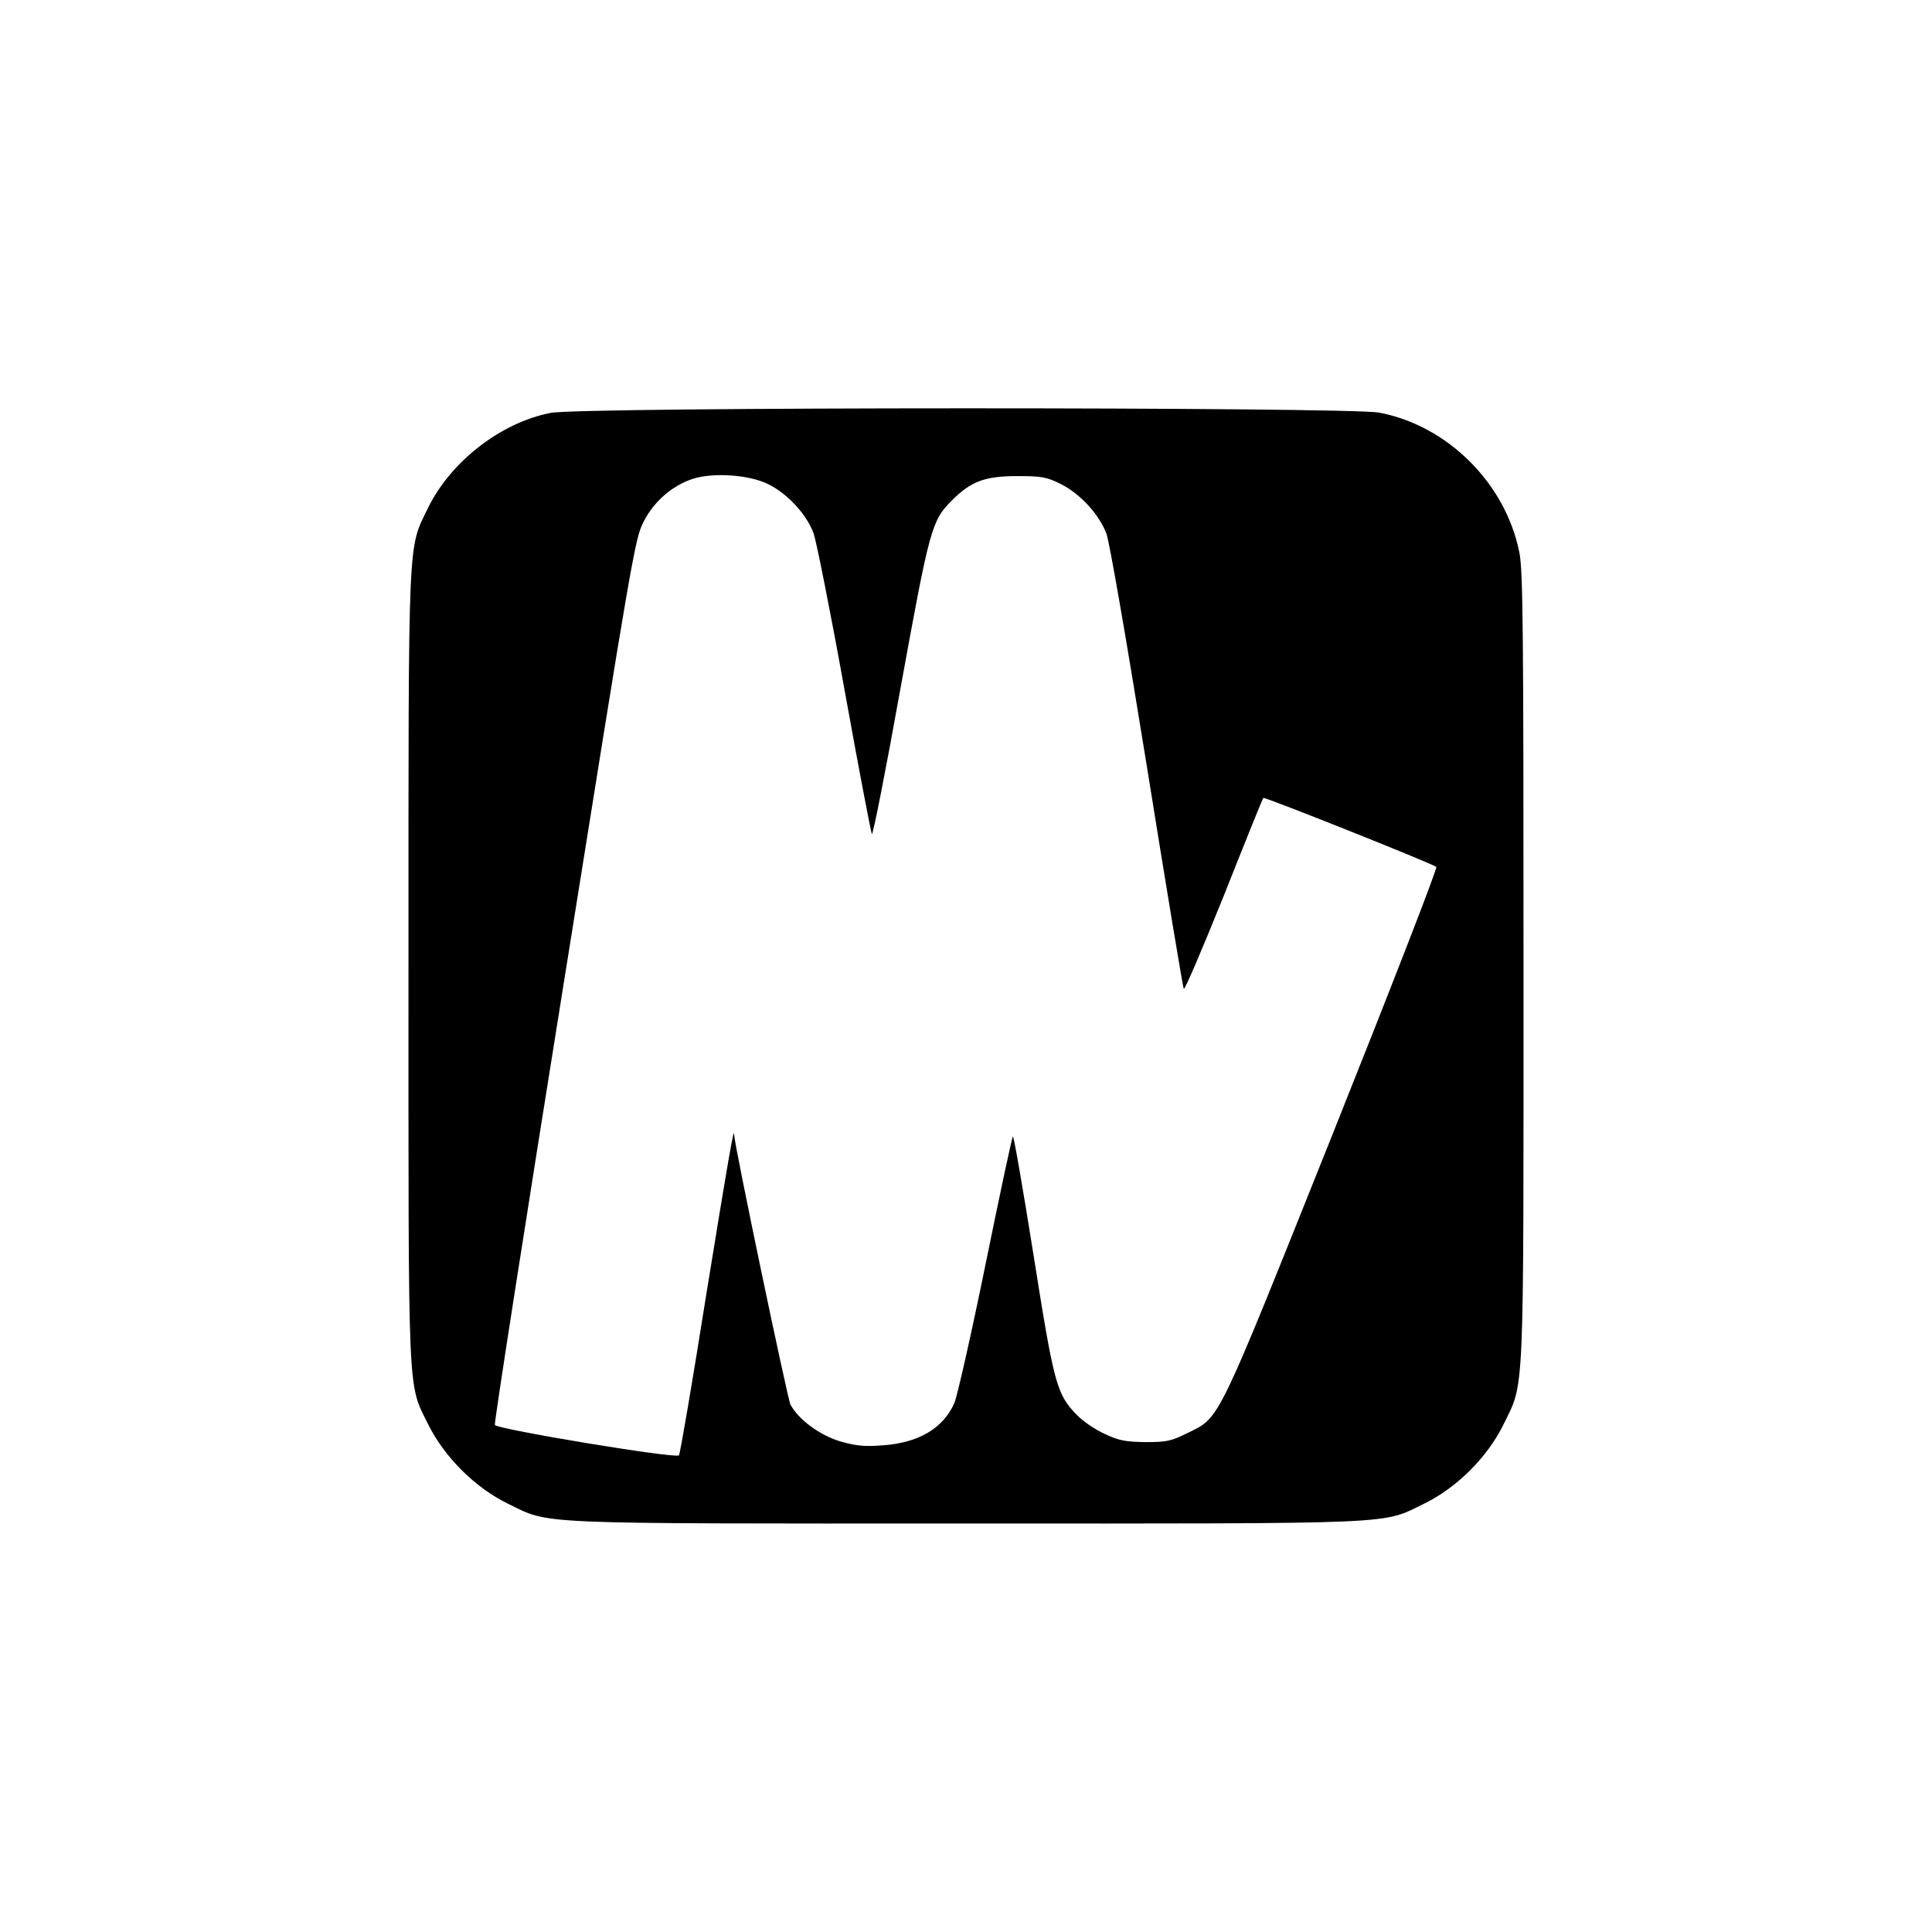
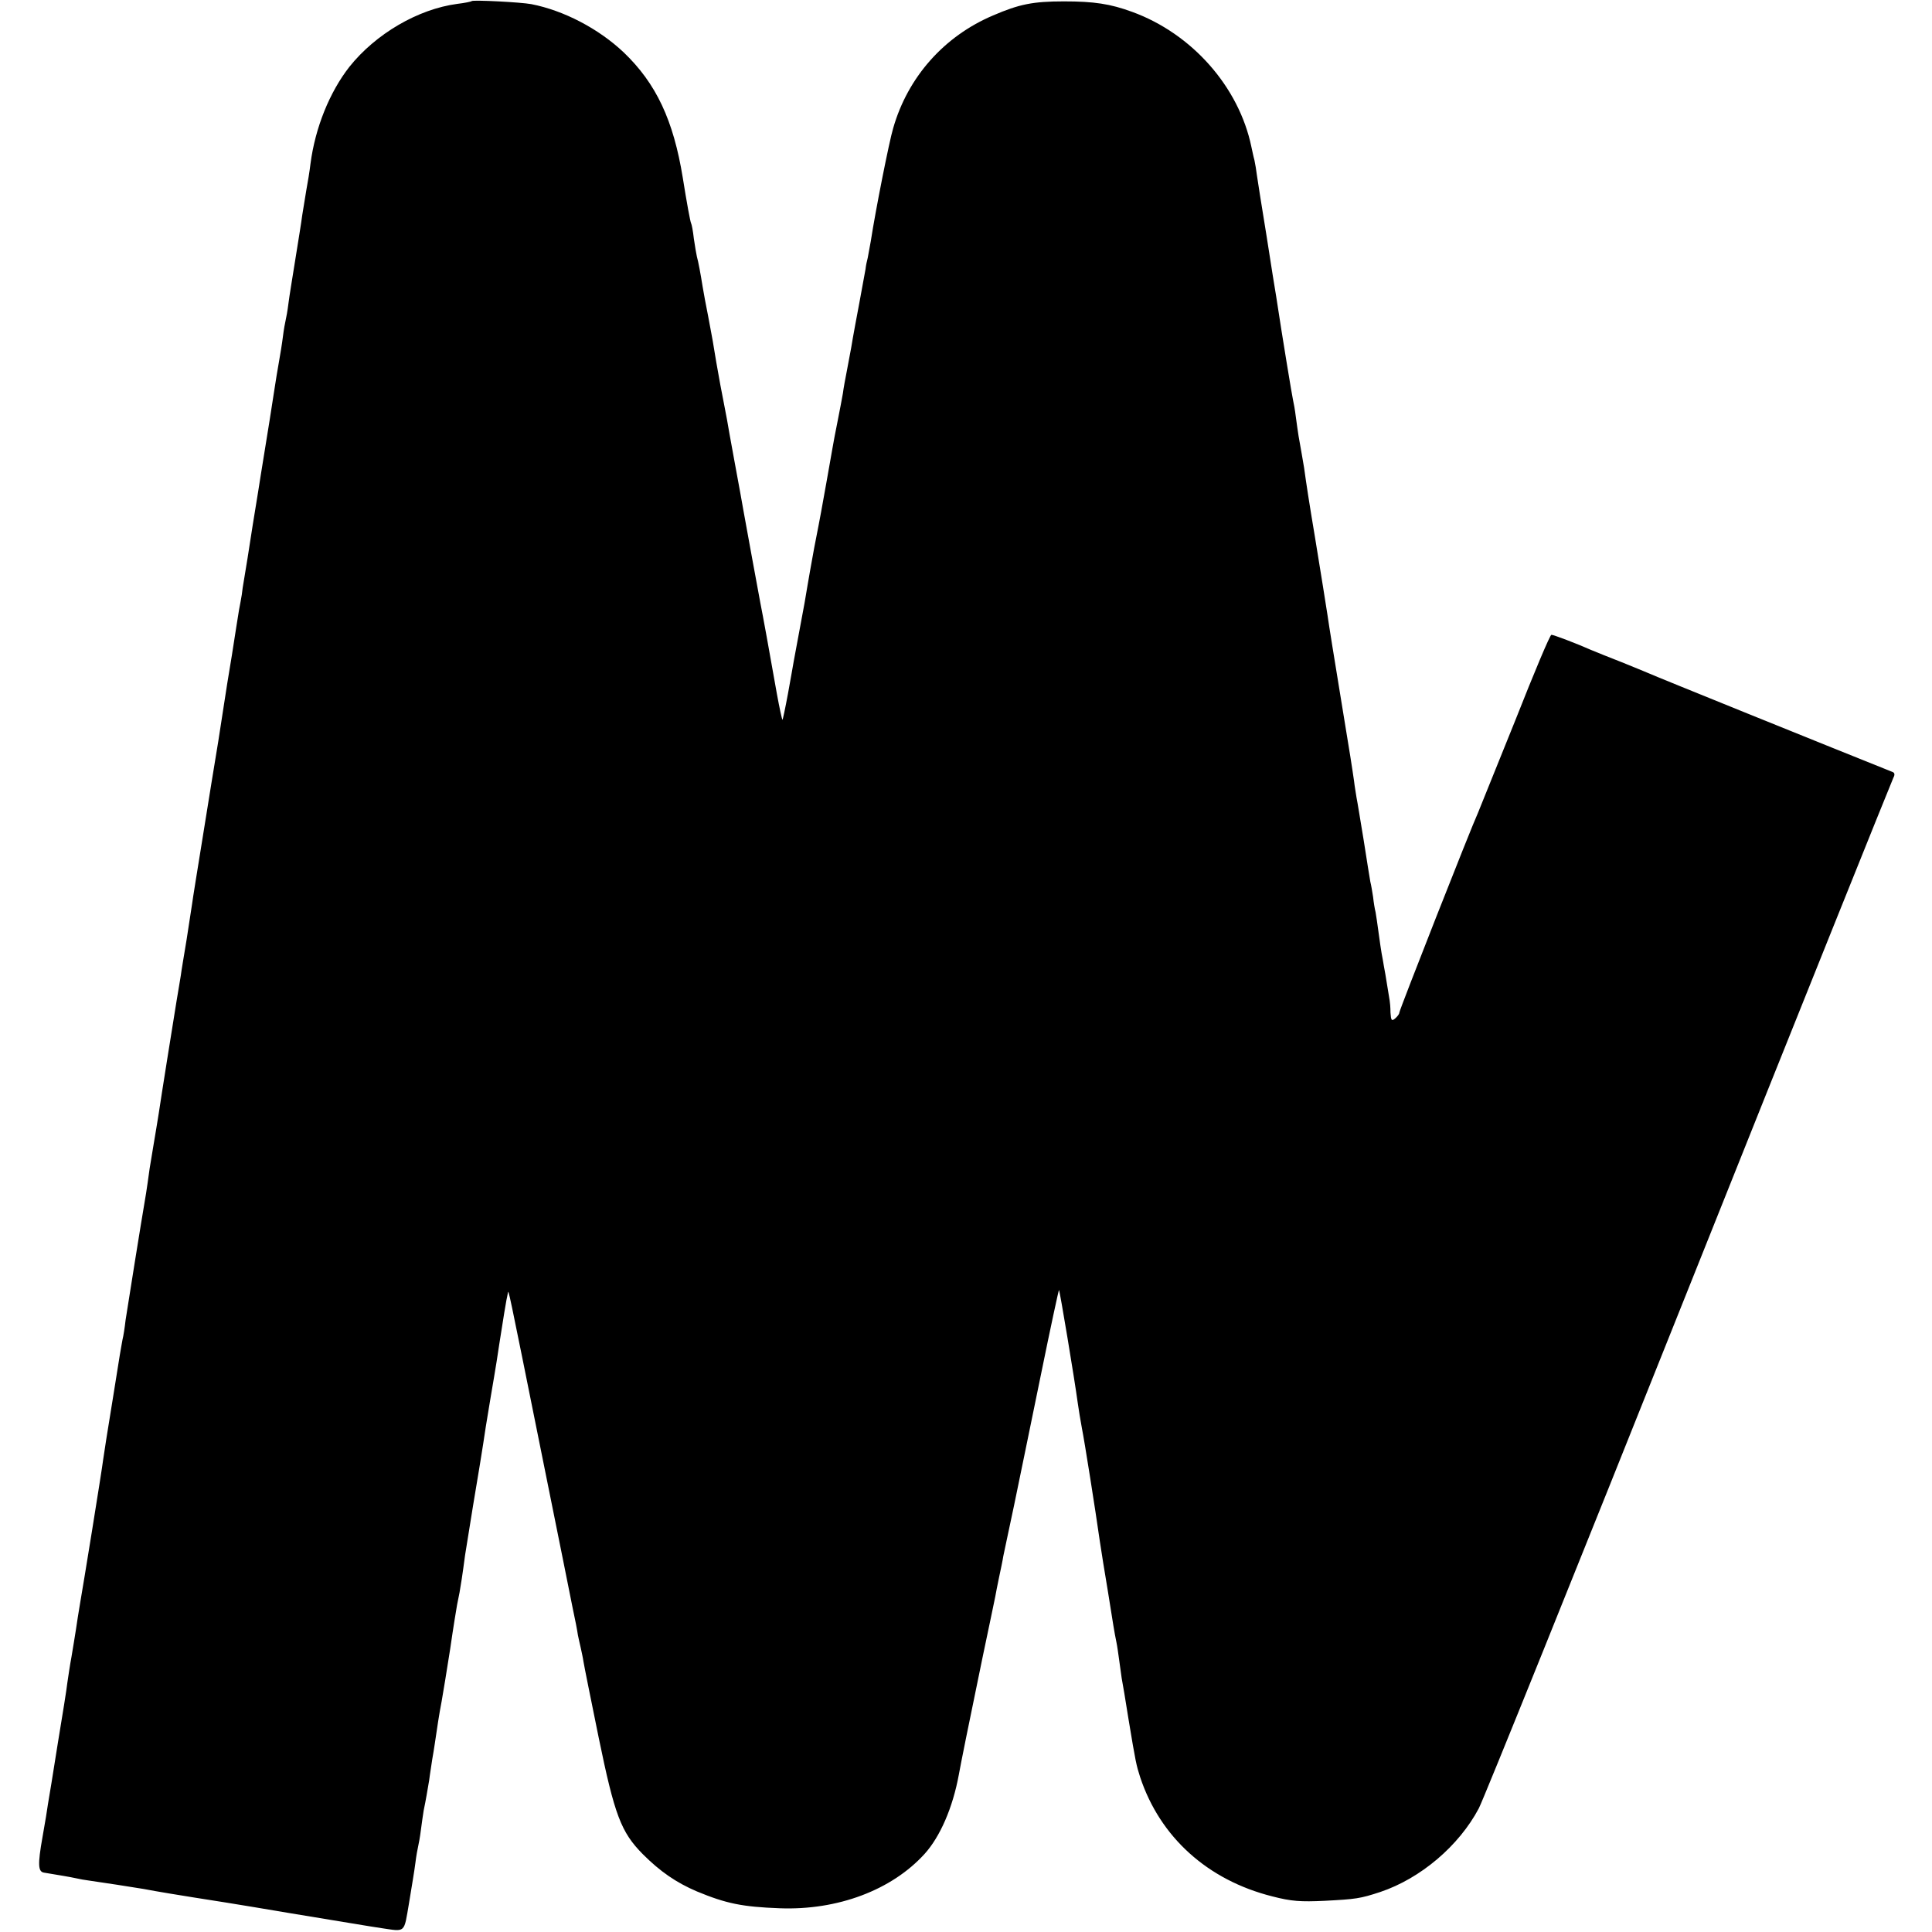
<svg xmlns="http://www.w3.org/2000/svg" version="1.0" width="700pt" height="700pt" viewBox="0 0 700 700" preserveAspectRatio="xMidYMid meet">
  <g transform="translate(0,700) scale(0.1,-0.1)" fill="#000000" stroke="none">
-     <path d="M1995 5504 c-180 -35 -362 -176 -444 -344 -74 -153 -71 -72 -71 -1660 0 -1589 -4 -1508 71 -1660 59 -119 170 -230 289 -288 156 -76 69 -72 1660 -72 1591 0 1504 -4 1660 72 119 58 230 169 288 288 76 156 72 69 72 1660 0 1236 -2 1431 -15 1498 -50 251 -260 460 -508 507 -113 21 -2894 21 -3002 -1z m788 -258 c70 -34 140 -110 165 -179 10 -29 61 -284 112 -567 51 -283 96 -518 99 -522 4 -4 51 234 104 530 106 582 112 605 187 680 68 68 119 87 235 87 89 0 106 -3 157 -28 71 -35 140 -110 167 -181 11 -31 71 -376 147 -847 70 -437 130 -797 133 -802 4 -4 69 149 146 340 76 192 140 350 142 352 4 5 613 -238 627 -250 5 -4 -164 -438 -374 -964 -427 -1067 -408 -1028 -527 -1087 -61 -30 -76 -33 -153 -33 -71 1 -95 5 -146 29 -34 15 -80 46 -102 69 -74 76 -83 110 -158 584 -38 238 -71 429 -74 425 -4 -4 -48 -212 -99 -462 -51 -250 -102 -476 -113 -503 -40 -92 -131 -146 -264 -154 -65 -5 -95 -1 -151 15 -75 23 -151 80 -179 133 -11 22 -204 945 -204 977 0 37 -22 -92 -101 -578 -50 -316 -95 -579 -99 -583 -11 -13 -661 95 -667 110 -3 7 110 731 251 1610 248 1551 256 1600 288 1663 37 73 104 131 178 155 74 24 204 15 273 -19z" />
+     <path d="M1709 6996 c-2 -2 -26 -7 -52 -10 -143 -19 -296 -109 -391 -228 -72 -92 -124 -221 -141 -351 -3 -26 -10 -69 -15 -95 -4 -26 -11 -67 -15 -92 -3 -25 -15 -97 -25 -160 -10 -63 -22 -135 -25 -160 -3 -25 -8 -52 -10 -60 -2 -8 -7 -35 -10 -60 -3 -25 -10 -67 -15 -95 -5 -27 -11 -66 -14 -85 -4 -28 -31 -199 -51 -320 -2 -14 -15 -95 -29 -180 -13 -85 -27 -173 -31 -195 -4 -22 -8 -49 -9 -60 -2 -11 -6 -36 -10 -55 -3 -19 -15 -93 -26 -165 -12 -71 -23 -141 -25 -155 -2 -14 -13 -83 -24 -155 -12 -71 -37 -227 -56 -345 -19 -118 -37 -228 -39 -245 -2 -16 -12 -75 -20 -130 -9 -55 -19 -113 -21 -130 -3 -16 -9 -57 -15 -90 -12 -73 -57 -355 -65 -410 -7 -42 -9 -57 -19 -115 -14 -82 -16 -97 -21 -135 -3 -22 -8 -53 -11 -70 -11 -63 -62 -382 -69 -428 -3 -27 -8 -59 -11 -70 -2 -12 -7 -38 -10 -57 -3 -19 -14 -87 -24 -150 -24 -146 -30 -187 -36 -227 -6 -48 -73 -461 -84 -523 -5 -30 -12 -73 -15 -95 -3 -22 -11 -66 -16 -98 -6 -32 -12 -74 -15 -94 -2 -20 -18 -120 -35 -222 -16 -103 -32 -199 -35 -216 -2 -16 -11 -71 -20 -121 -18 -101 -16 -126 6 -129 55 -9 96 -16 114 -20 12 -3 35 -7 51 -9 36 -5 160 -24 195 -30 46 -9 145 -25 183 -31 21 -3 173 -27 337 -55 165 -27 319 -53 342 -56 89 -13 81 -20 100 91 9 55 20 120 23 145 3 25 8 52 10 60 2 8 7 35 10 60 3 25 8 56 10 70 9 43 12 64 20 110 3 25 9 59 11 75 3 17 7 41 9 55 9 61 16 109 25 155 5 28 19 113 31 190 11 77 23 149 25 160 2 11 6 31 9 45 4 22 11 66 20 135 2 11 15 92 29 180 15 88 36 216 46 285 11 69 25 150 30 180 5 30 14 84 19 120 16 103 23 144 26 160 2 8 4 20 5 25 3 12 -3 41 124 -590 58 -286 107 -532 110 -547 11 -51 17 -83 20 -103 2 -11 7 -31 10 -45 3 -14 8 -36 10 -50 2 -14 27 -137 55 -275 58 -282 81 -343 160 -423 63 -63 121 -103 196 -135 106 -44 165 -56 300 -61 210 -8 406 66 525 197 56 62 102 167 124 287 6 34 36 184 86 425 23 110 44 209 46 220 2 11 8 43 14 71 6 28 13 61 15 75 3 13 20 96 39 184 18 88 62 300 97 472 35 172 65 311 66 309 3 -3 56 -321 68 -410 3 -23 10 -63 15 -91 9 -44 49 -297 65 -410 10 -64 13 -85 29 -180 8 -49 17 -106 20 -125 3 -19 8 -46 11 -60 3 -14 7 -43 10 -65 3 -22 7 -51 9 -65 3 -14 14 -81 25 -150 26 -157 28 -165 42 -209 72 -217 244 -373 479 -432 69 -18 103 -20 189 -16 114 6 129 8 202 32 146 49 285 167 357 303 17 32 359 880 761 1887 402 1007 736 1837 741 1847 6 11 5 18 -3 21 -240 96 -868 350 -882 357 -11 5 -56 23 -100 41 -44 17 -93 37 -110 44 -54 24 -136 55 -144 55 -5 0 -63 -138 -130 -308 -68 -169 -129 -320 -136 -337 -25 -54 -285 -715 -285 -724 0 -5 -7 -14 -15 -21 -13 -11 -15 -7 -17 21 0 19 -2 39 -3 44 -1 6 -5 30 -9 55 -4 25 -9 56 -12 70 -2 14 -6 34 -8 45 -2 11 -7 45 -11 75 -4 30 -9 64 -11 75 -3 11 -7 36 -9 55 -3 19 -7 44 -10 55 -2 11 -13 79 -24 150 -12 72 -23 141 -26 155 -2 14 -7 41 -9 60 -7 48 -12 83 -52 325 -19 116 -39 239 -44 275 -13 84 -17 107 -45 280 -22 131 -32 197 -40 255 -3 20 -12 69 -20 115 -2 14 -7 45 -10 70 -3 25 -8 52 -10 60 -3 12 -38 223 -61 375 -3 17 -19 116 -35 220 -17 105 -33 204 -35 220 -2 17 -6 41 -9 55 -4 14 -8 35 -11 48 -45 217 -215 410 -432 489 -79 29 -138 38 -247 38 -112 0 -162 -10 -257 -51 -177 -75 -309 -223 -362 -409 -14 -46 -64 -298 -81 -409 -4 -21 -9 -48 -11 -60 -3 -11 -7 -30 -8 -41 -2 -11 -7 -38 -11 -60 -4 -22 -9 -49 -11 -60 -2 -11 -9 -47 -15 -80 -6 -33 -13 -71 -15 -85 -3 -14 -9 -50 -15 -80 -6 -30 -13 -68 -15 -85 -3 -16 -11 -61 -19 -100 -8 -38 -16 -83 -19 -100 -7 -40 -34 -193 -41 -230 -3 -16 -14 -75 -25 -130 -10 -55 -21 -116 -24 -135 -3 -19 -8 -48 -11 -65 -7 -38 -34 -184 -39 -210 -2 -11 -11 -64 -21 -118 -10 -54 -19 -96 -20 -95 -2 2 -11 44 -20 93 -28 159 -51 285 -60 330 -6 31 -54 294 -61 333 -8 48 -13 71 -34 187 -12 66 -24 131 -26 145 -3 14 -13 70 -24 125 -10 55 -21 117 -24 138 -3 21 -13 71 -20 110 -8 40 -17 88 -20 107 -8 50 -16 93 -21 110 -2 8 -7 38 -11 65 -3 28 -8 53 -10 56 -3 5 -16 76 -30 164 -34 210 -97 343 -214 455 -91 86 -217 152 -335 175 -37 7 -211 16 -216 11z" />
  </g>
</svg>
